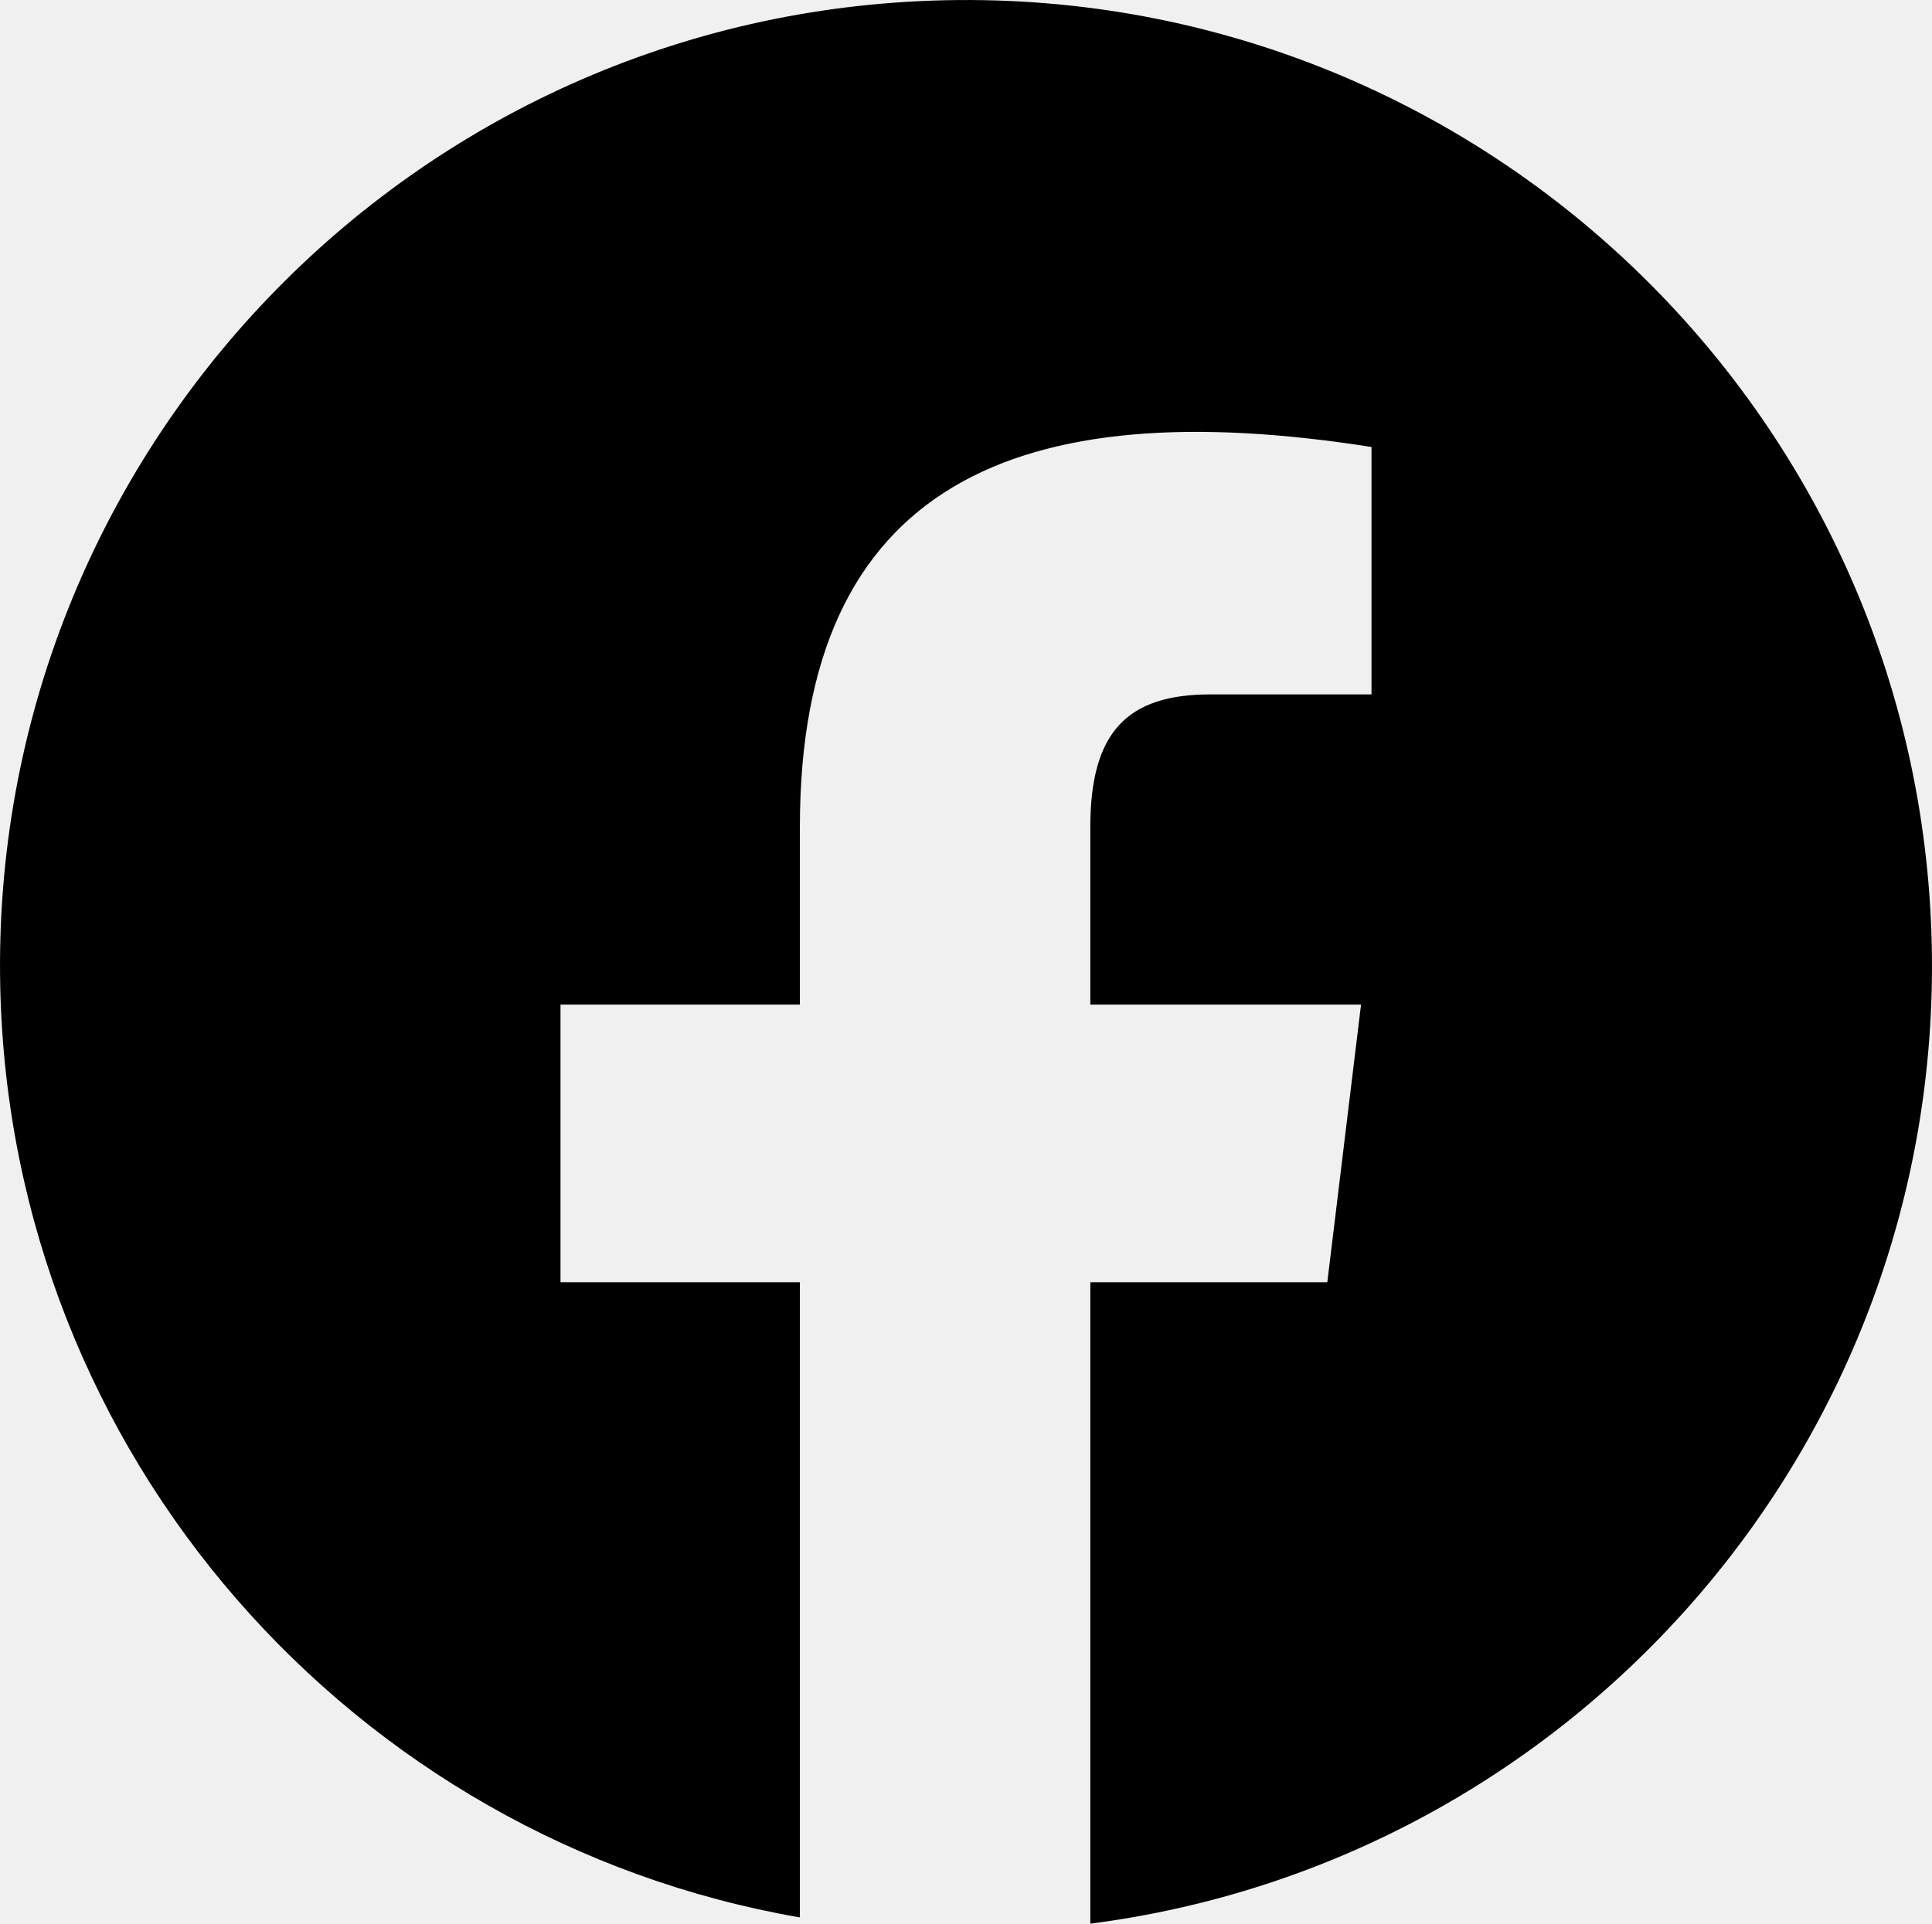
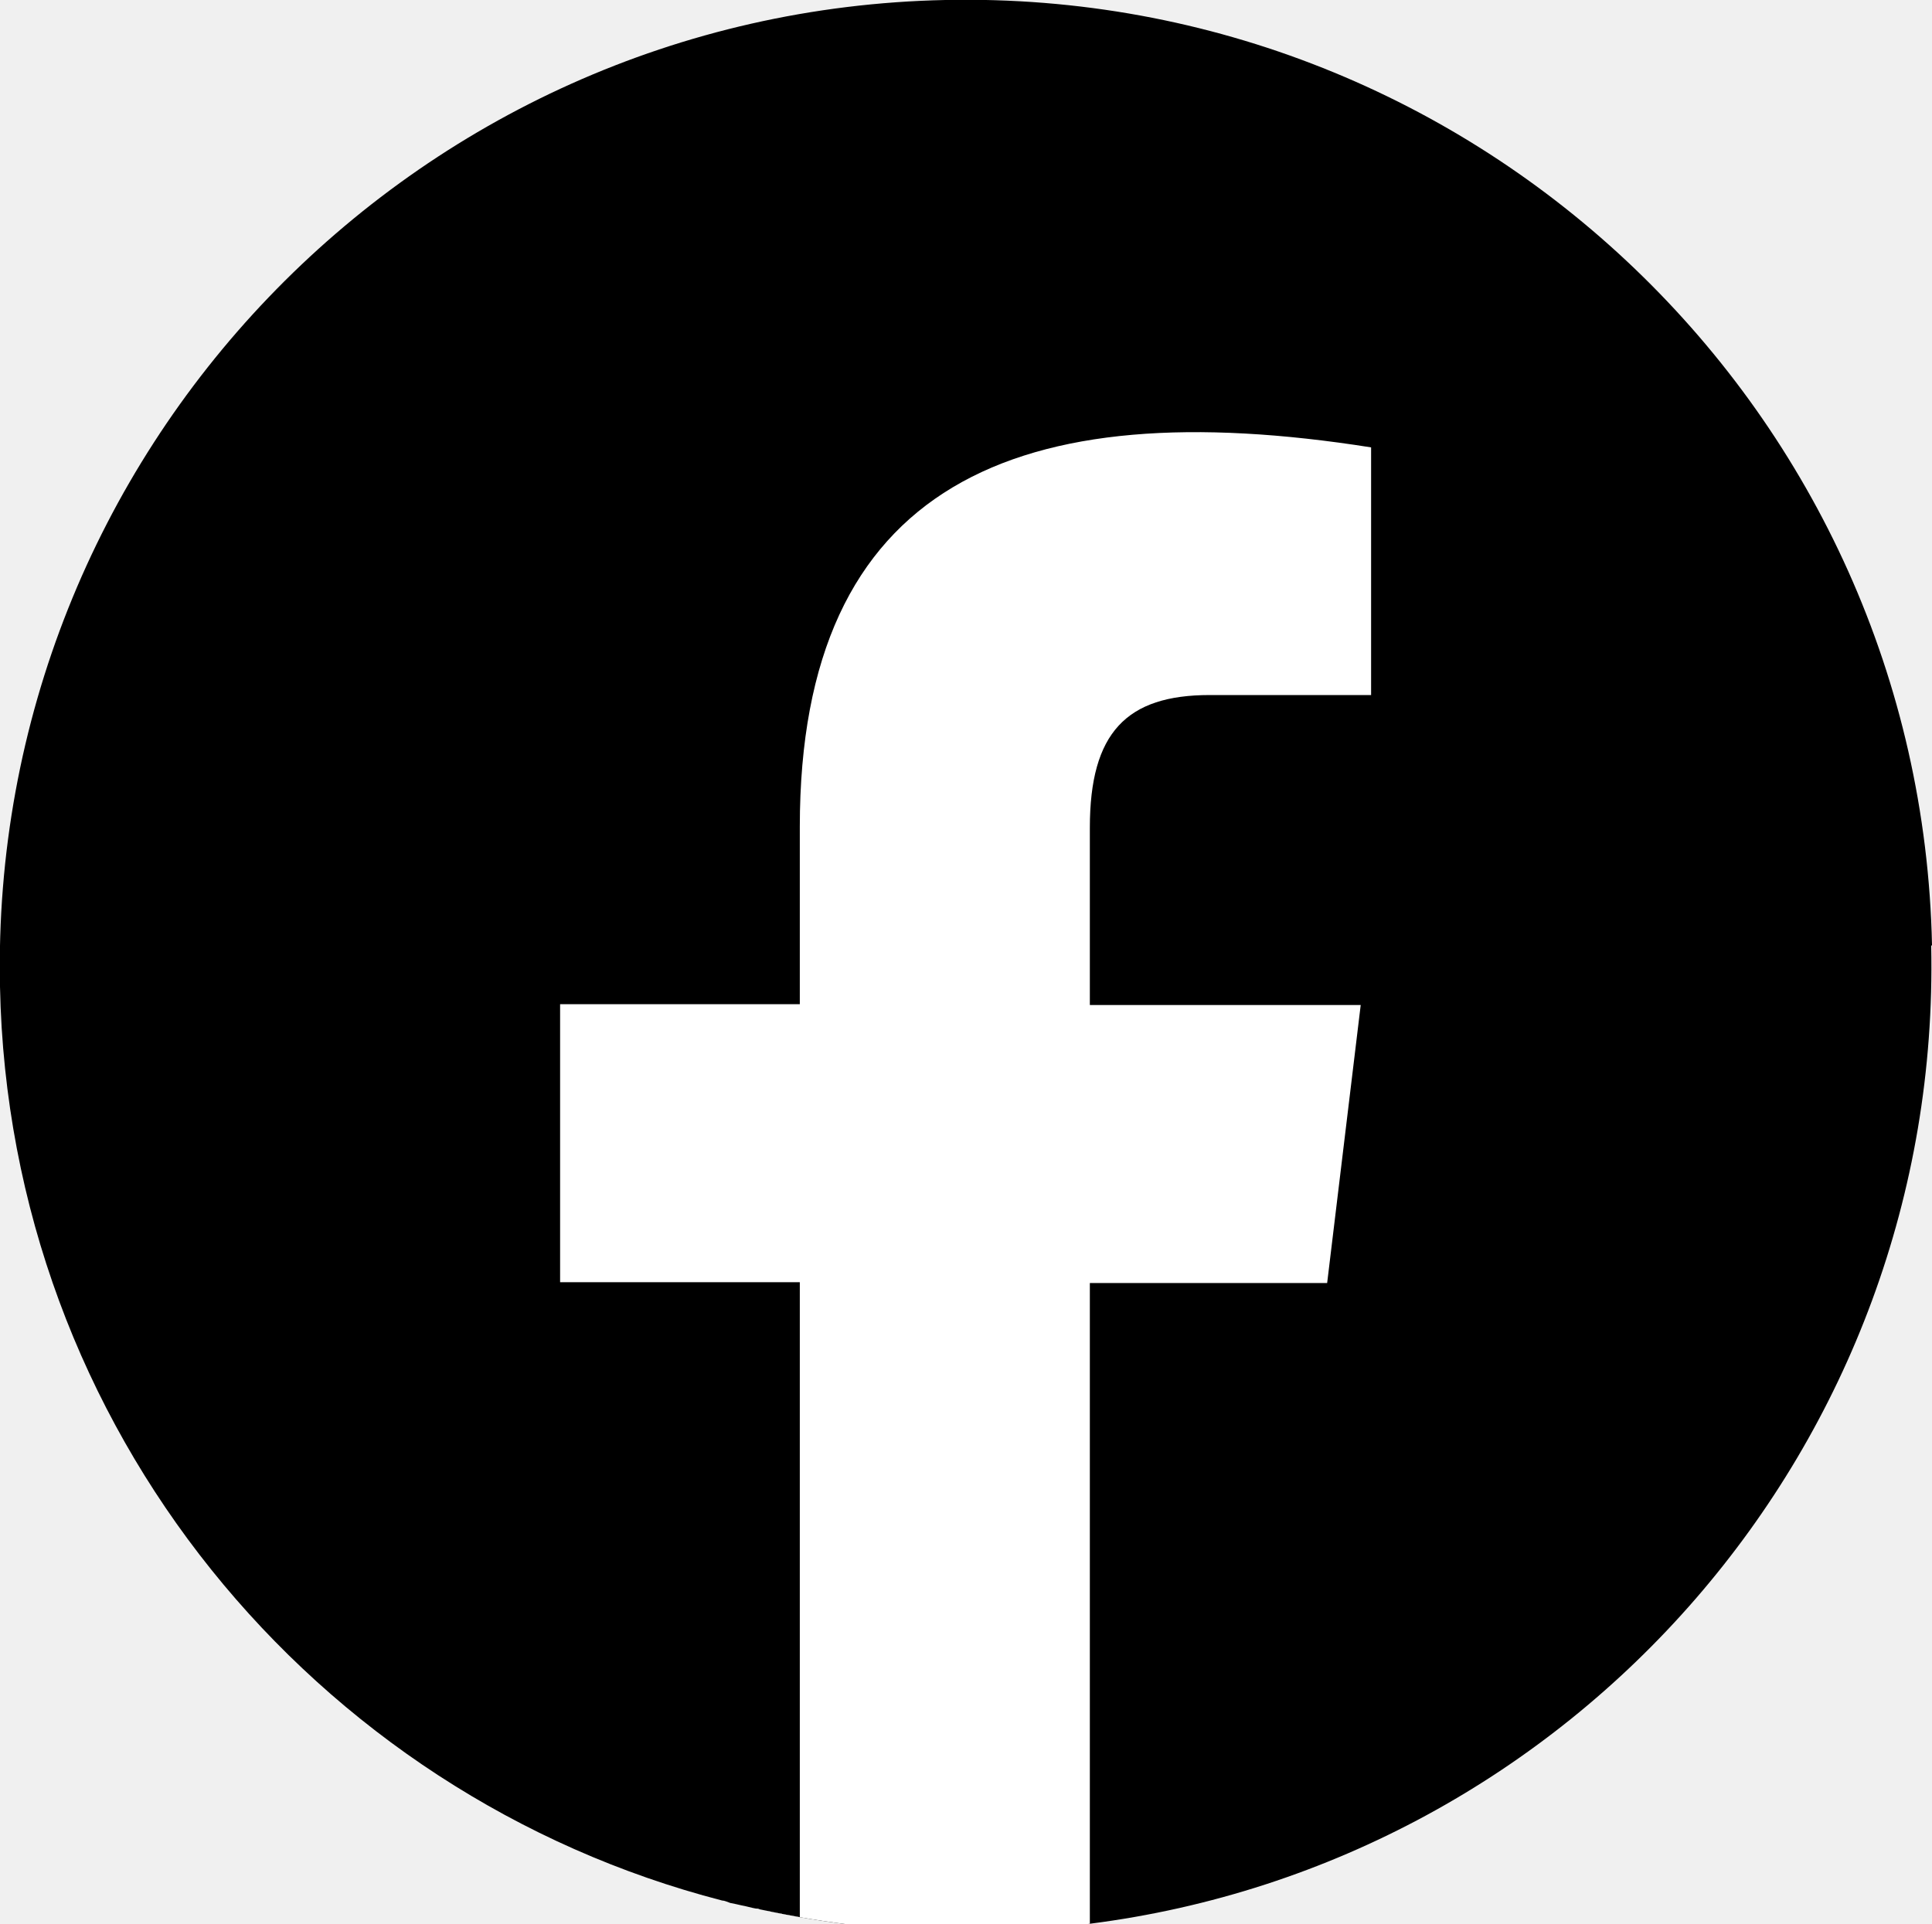
- <svg xmlns="http://www.w3.org/2000/svg" id="Layer_2" data-name="Layer 2" viewBox="0 0 241.8 240.8" fill="currentColor">
-   <g id="_àð_1" data-name="˜àð_1">
-     <path d="M241.77,118.33C240.35,51.58,185.09-1.39,118.33.03S-1.39,56.71.03,123.47c1.25,58.78,44.25,106.86,100.08,116.54v-79.51h-29.96v-34.75h29.96v-22.25c0-43.04,27.23-54.51,71.54-47.55v30.97h-20.16c-10.41,0-15.03,4.7-15.03,16.58v22.25h33.88l-4.22,34.75h-29.66v80.29c60.5-7.78,106.64-60.11,105.31-122.47Z" />
-   </g>
+ <svg xmlns="http://www.w3.org/2000/svg" id="Layer_2" version="1.1" viewBox="0 0 241.8 240.8" fill="currentColor">
+   <defs>
+     <style>
+       .st0 {
+         fill: #fff;
+       }
+     </style>
+   </defs>
+   <path d="M241.8,118.3C240.4,51.6,185.1-1.4,118.3,0,51.6,1.4-1.4,56.7,0,123.5c1.1,55.3,39.3,101.2,90.4,114.4.3,0,.7.2,1,.3.5.1,1,.2,1.4.3.6.1,1.2.3,1.8.4.2,0,.3,0,.5.1,8.3,1.8,16.9,2.8,25.8,2.8s10.4-.3,15.5-1h0c60.5-7.7,106.6-60,105.3-122.4h0Z" />
+   <path class="st0" d="M136.4,160.6h29.7l4.2-34.8h-33.9v-22.2c0-11.9,4.6-16.6,15-16.6h20.2v-31c-44.3-7-71.5,4.5-71.5,47.5v22.2h-30v34.8h30v79.5c-1.7-.3-3.3-.6-5-1,8.3,1.8,16.9,2.8,25.8,2.8s10.4-.3,15.5-1v-80.2Z" />
</svg>
